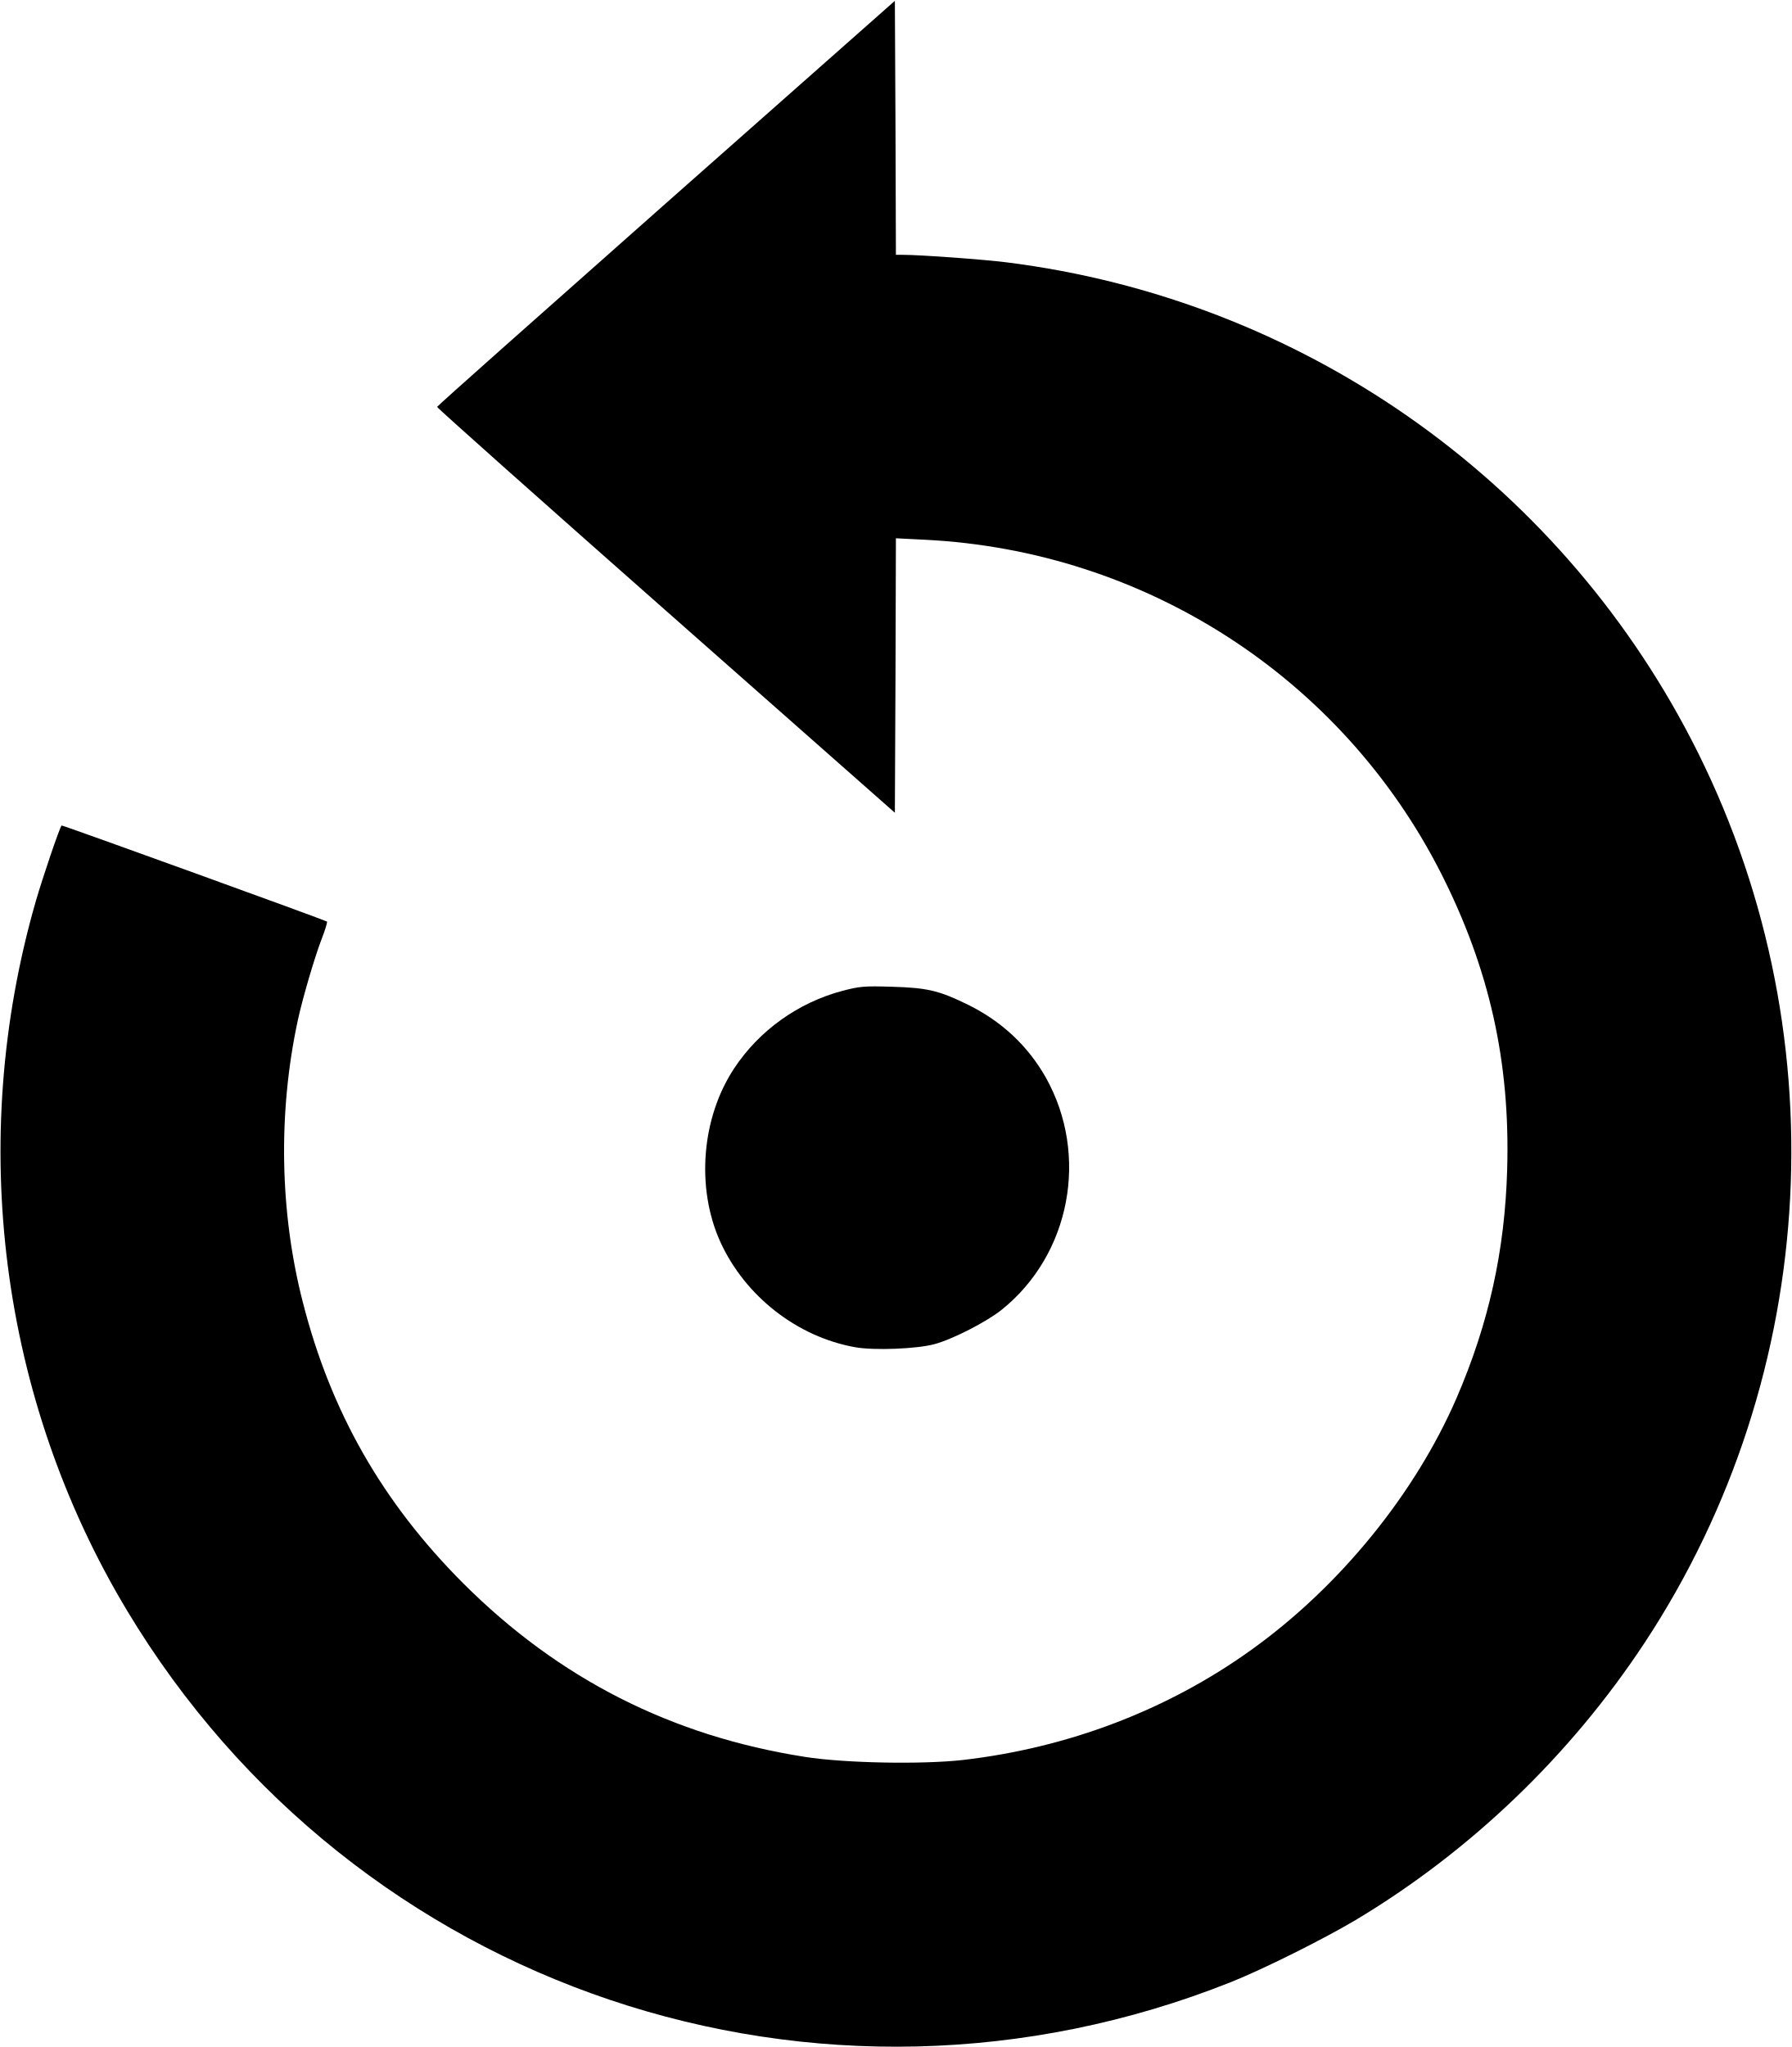
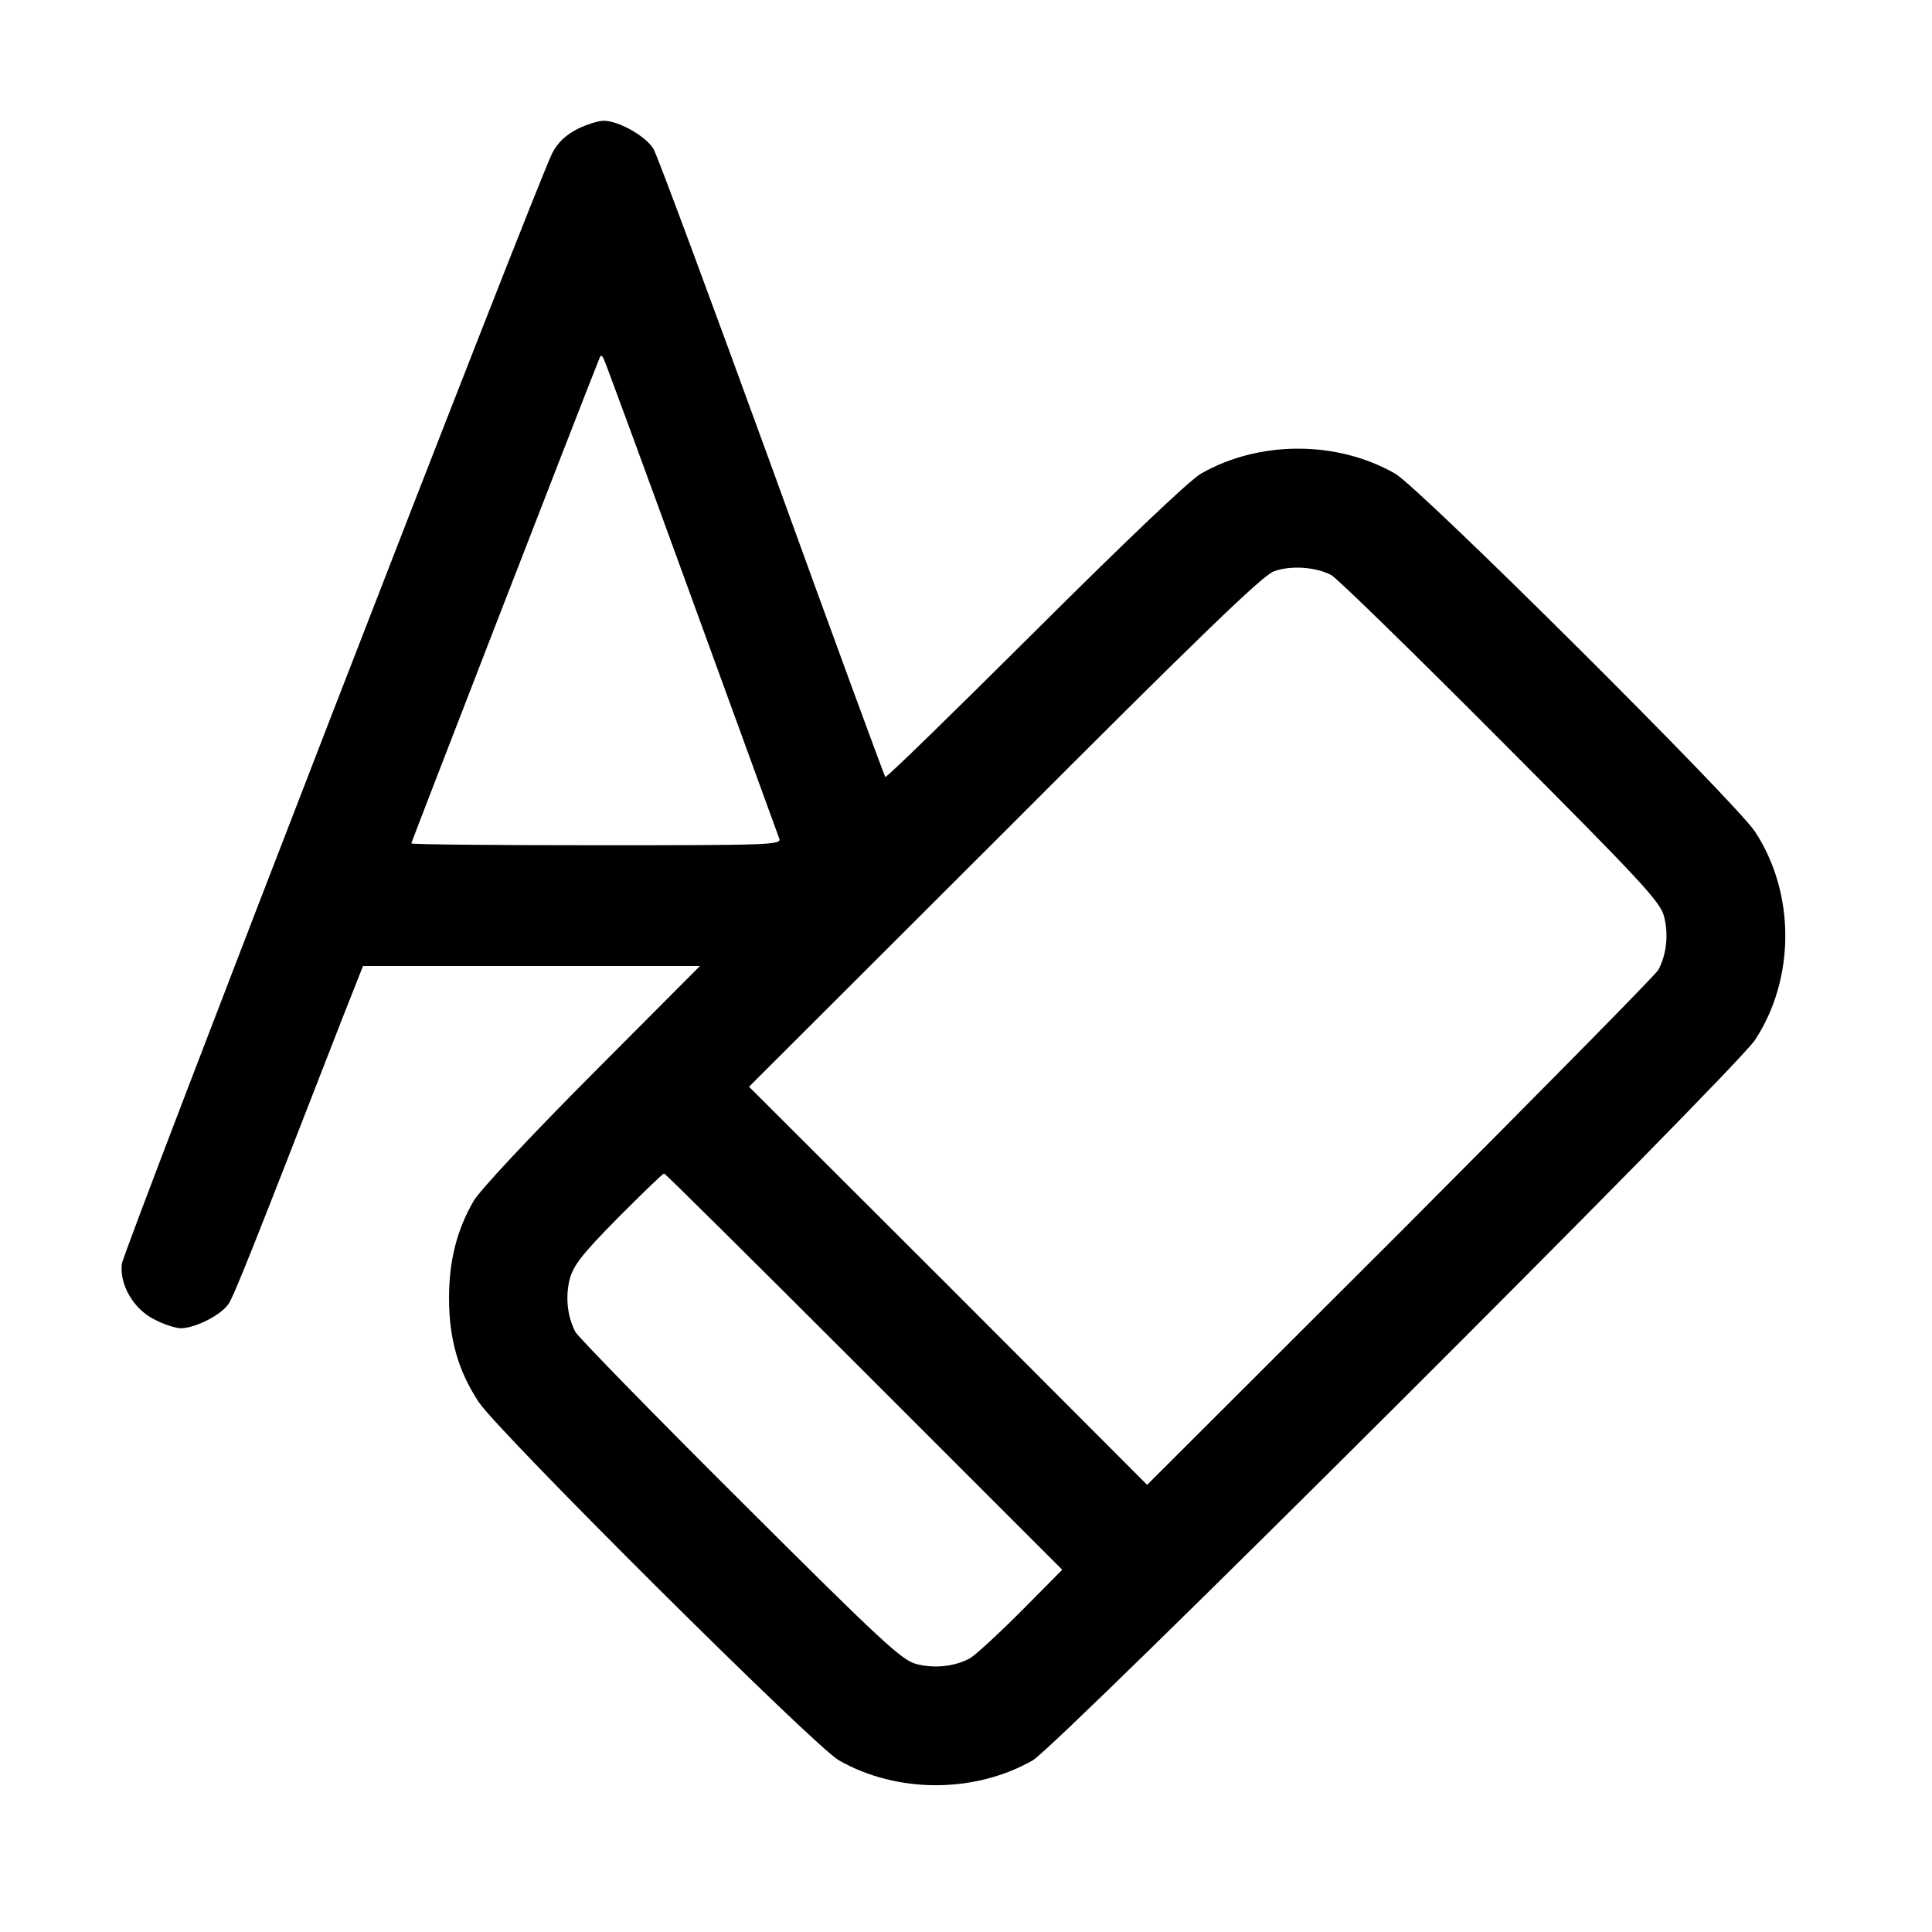
- <svg xmlns="http://www.w3.org/2000/svg" version="1.0" width="858pt" height="980pt" viewBox="0 0 858 980" preserveAspectRatio="xMidYMid meet">
-   <g transform="translate(0,980) scale(0.1,-0.1)" fill="#000000" stroke="none">
-     <path d="M3190 8828 c-602 -533 -1096 -971 -1097 -976 -1 -4 492 -443 1095 -975 l1097 -968 3 657 2 657 138 -7 c1055 -52 1996 -660 2472 -1596 232 -458 332 -903 317 -1419 -11 -388 -88 -736 -241 -1091 -199 -461 -562 -907 -986 -1210 -400 -287 -876 -468 -1380 -526 -197 -22 -567 -15 -756 15 -639 100 -1178 374 -1635 830 -387 387 -635 821 -769 1347 -111 431 -119 908 -24 1349 22 102 79 298 114 389 17 43 28 81 26 84 -7 6 -1268 463 -1271 460 -10 -11 -91 -250 -124 -364 -330 -1146 -171 -2382 437 -3394 1090 -1815 3316 -2564 5287 -1779 155 62 436 202 595 296 550 329 1029 788 1385 1328 849 1289 935 2952 224 4324 -651 1256 -1875 2109 -3279 2285 -111 14 -412 36 -497 36 l-33 0 -2 608 -3 608 -1095 -968z" />
-     <path d="M4033 5056 c-211 -56 -397 -189 -517 -370 -157 -237 -184 -572 -67 -831 119 -261 369 -456 647 -505 90 -16 295 -8 379 15 86 23 250 107 322 165 329 264 419 740 211 1111 -86 152 -211 269 -373 349 -139 68 -194 81 -365 86 -130 4 -155 2 -237 -20z" />
+ <svg xmlns="http://www.w3.org/2000/svg" version="1.0" width="512pt" height="512pt" viewBox="0 0 512 512" preserveAspectRatio="xMidYMid meet">
+   <g transform="translate(0,512) scale(0.1,-0.1)" fill="#000000" stroke="none">
+     <path d="M1530 4778 c-31 -16 -52 -36 -66 -63 -37 -68 -1136 -2906 -1141 -2944 -7 -55 31 -121 87 -148 24 -13 56 -23 70 -23 39 1 106 35 126 65 15 23 66 151 298 748 l58 147 446 0 447 0 -286 -287 c-168 -169 -298 -308 -314 -336 -45 -78 -65 -159 -65 -257 0 -108 24 -193 79 -276 52 -79 889 -912 954 -949 154 -88 360 -88 514 0 66 38 1861 1828 1914 1909 107 163 107 389 0 552 -52 79 -889 912 -954 949 -154 88 -360 88 -514 0 -30 -17 -199 -178 -440 -418 -216 -215 -394 -389 -397 -386 -2 2 -138 371 -300 819 -163 448 -304 828 -314 845 -19 33 -92 75 -132 75 -14 0 -46 -10 -70 -22z m303 -1243 c124 -341 229 -628 232 -637 7 -17 -20 -18 -484 -18 -270 0 -491 2 -491 5 0 3 439 1136 498 1284 4 11 6 11 12 0 4 -8 109 -293 233 -634z m1695 61 c15 -8 217 -205 449 -438 377 -378 423 -428 433 -467 12 -47 7 -99 -15 -141 -8 -14 -316 -326 -684 -695 l-671 -670 -527 528 -528 527 676 675 c524 525 684 679 715 691 44 16 110 12 152 -10z m-1238 -2111 l525 -525 -110 -111 c-61 -61 -121 -116 -135 -124 -42 -22 -94 -27 -141 -15 -39 10 -89 56 -467 433 -233 232 -429 433 -437 447 -22 42 -27 94 -15 141 10 36 33 66 128 162 64 64 118 117 122 117 3 0 241 -236 530 -525z" />
  </g>
</svg>
